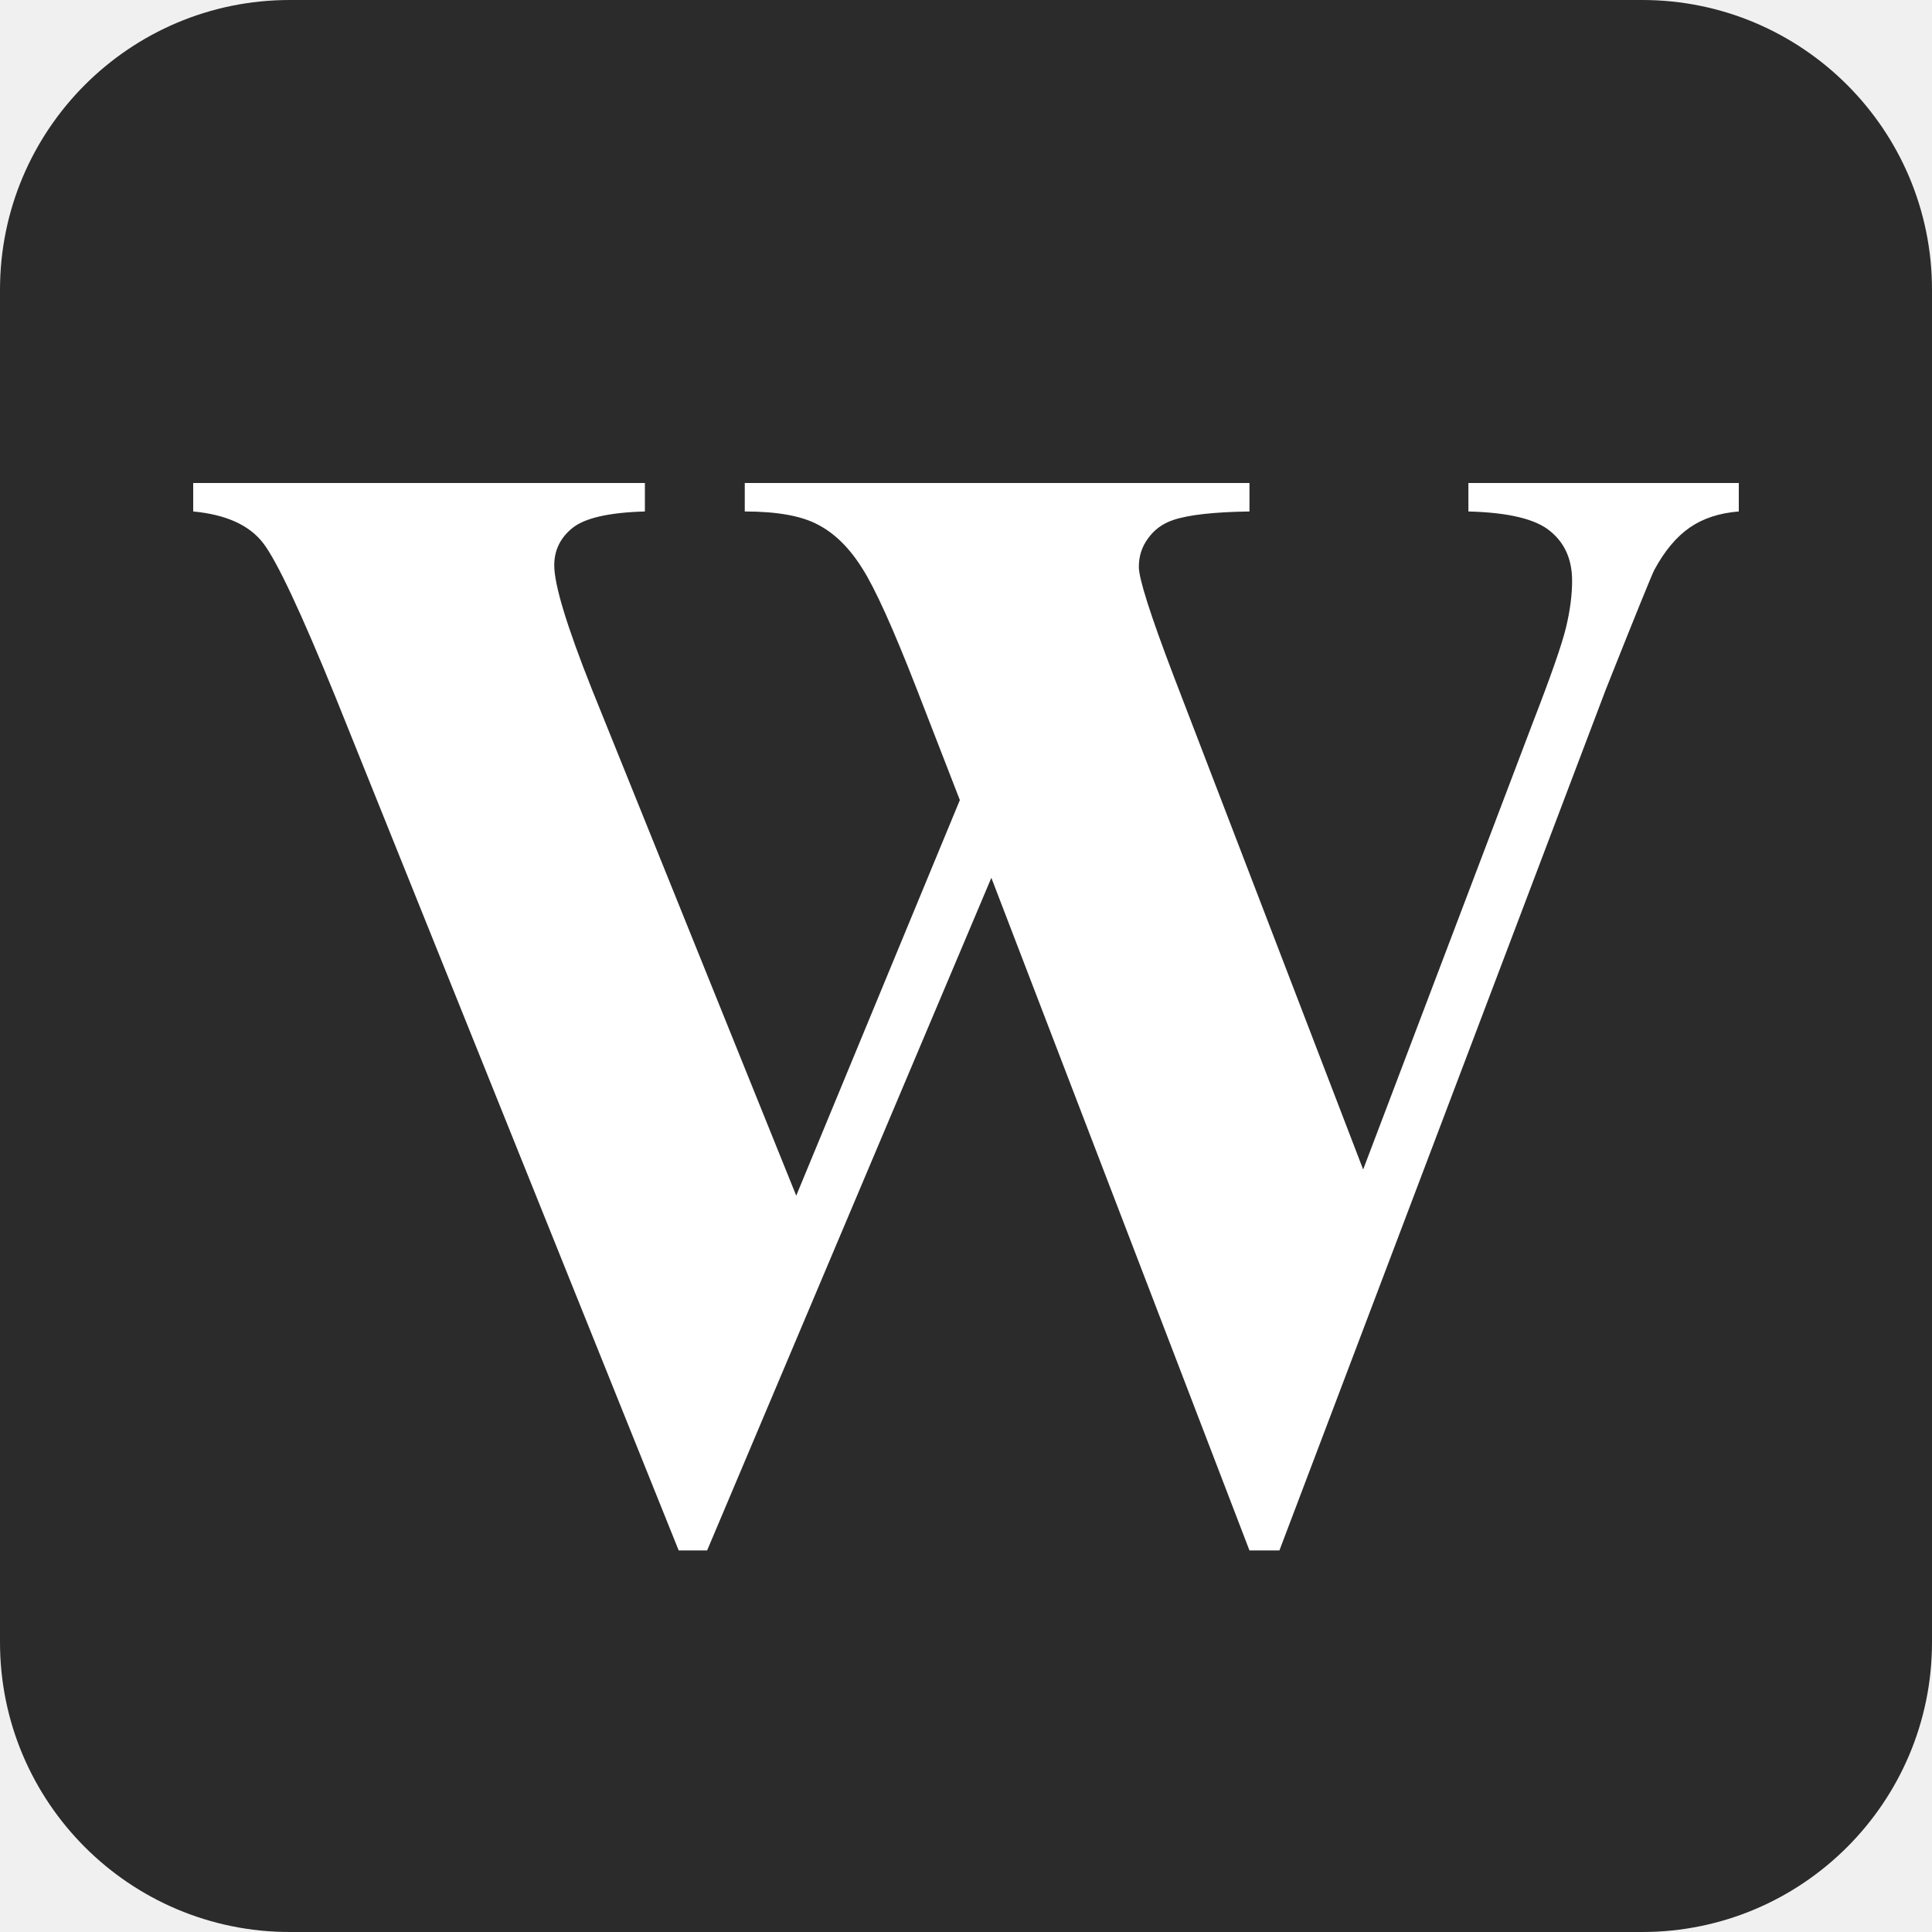
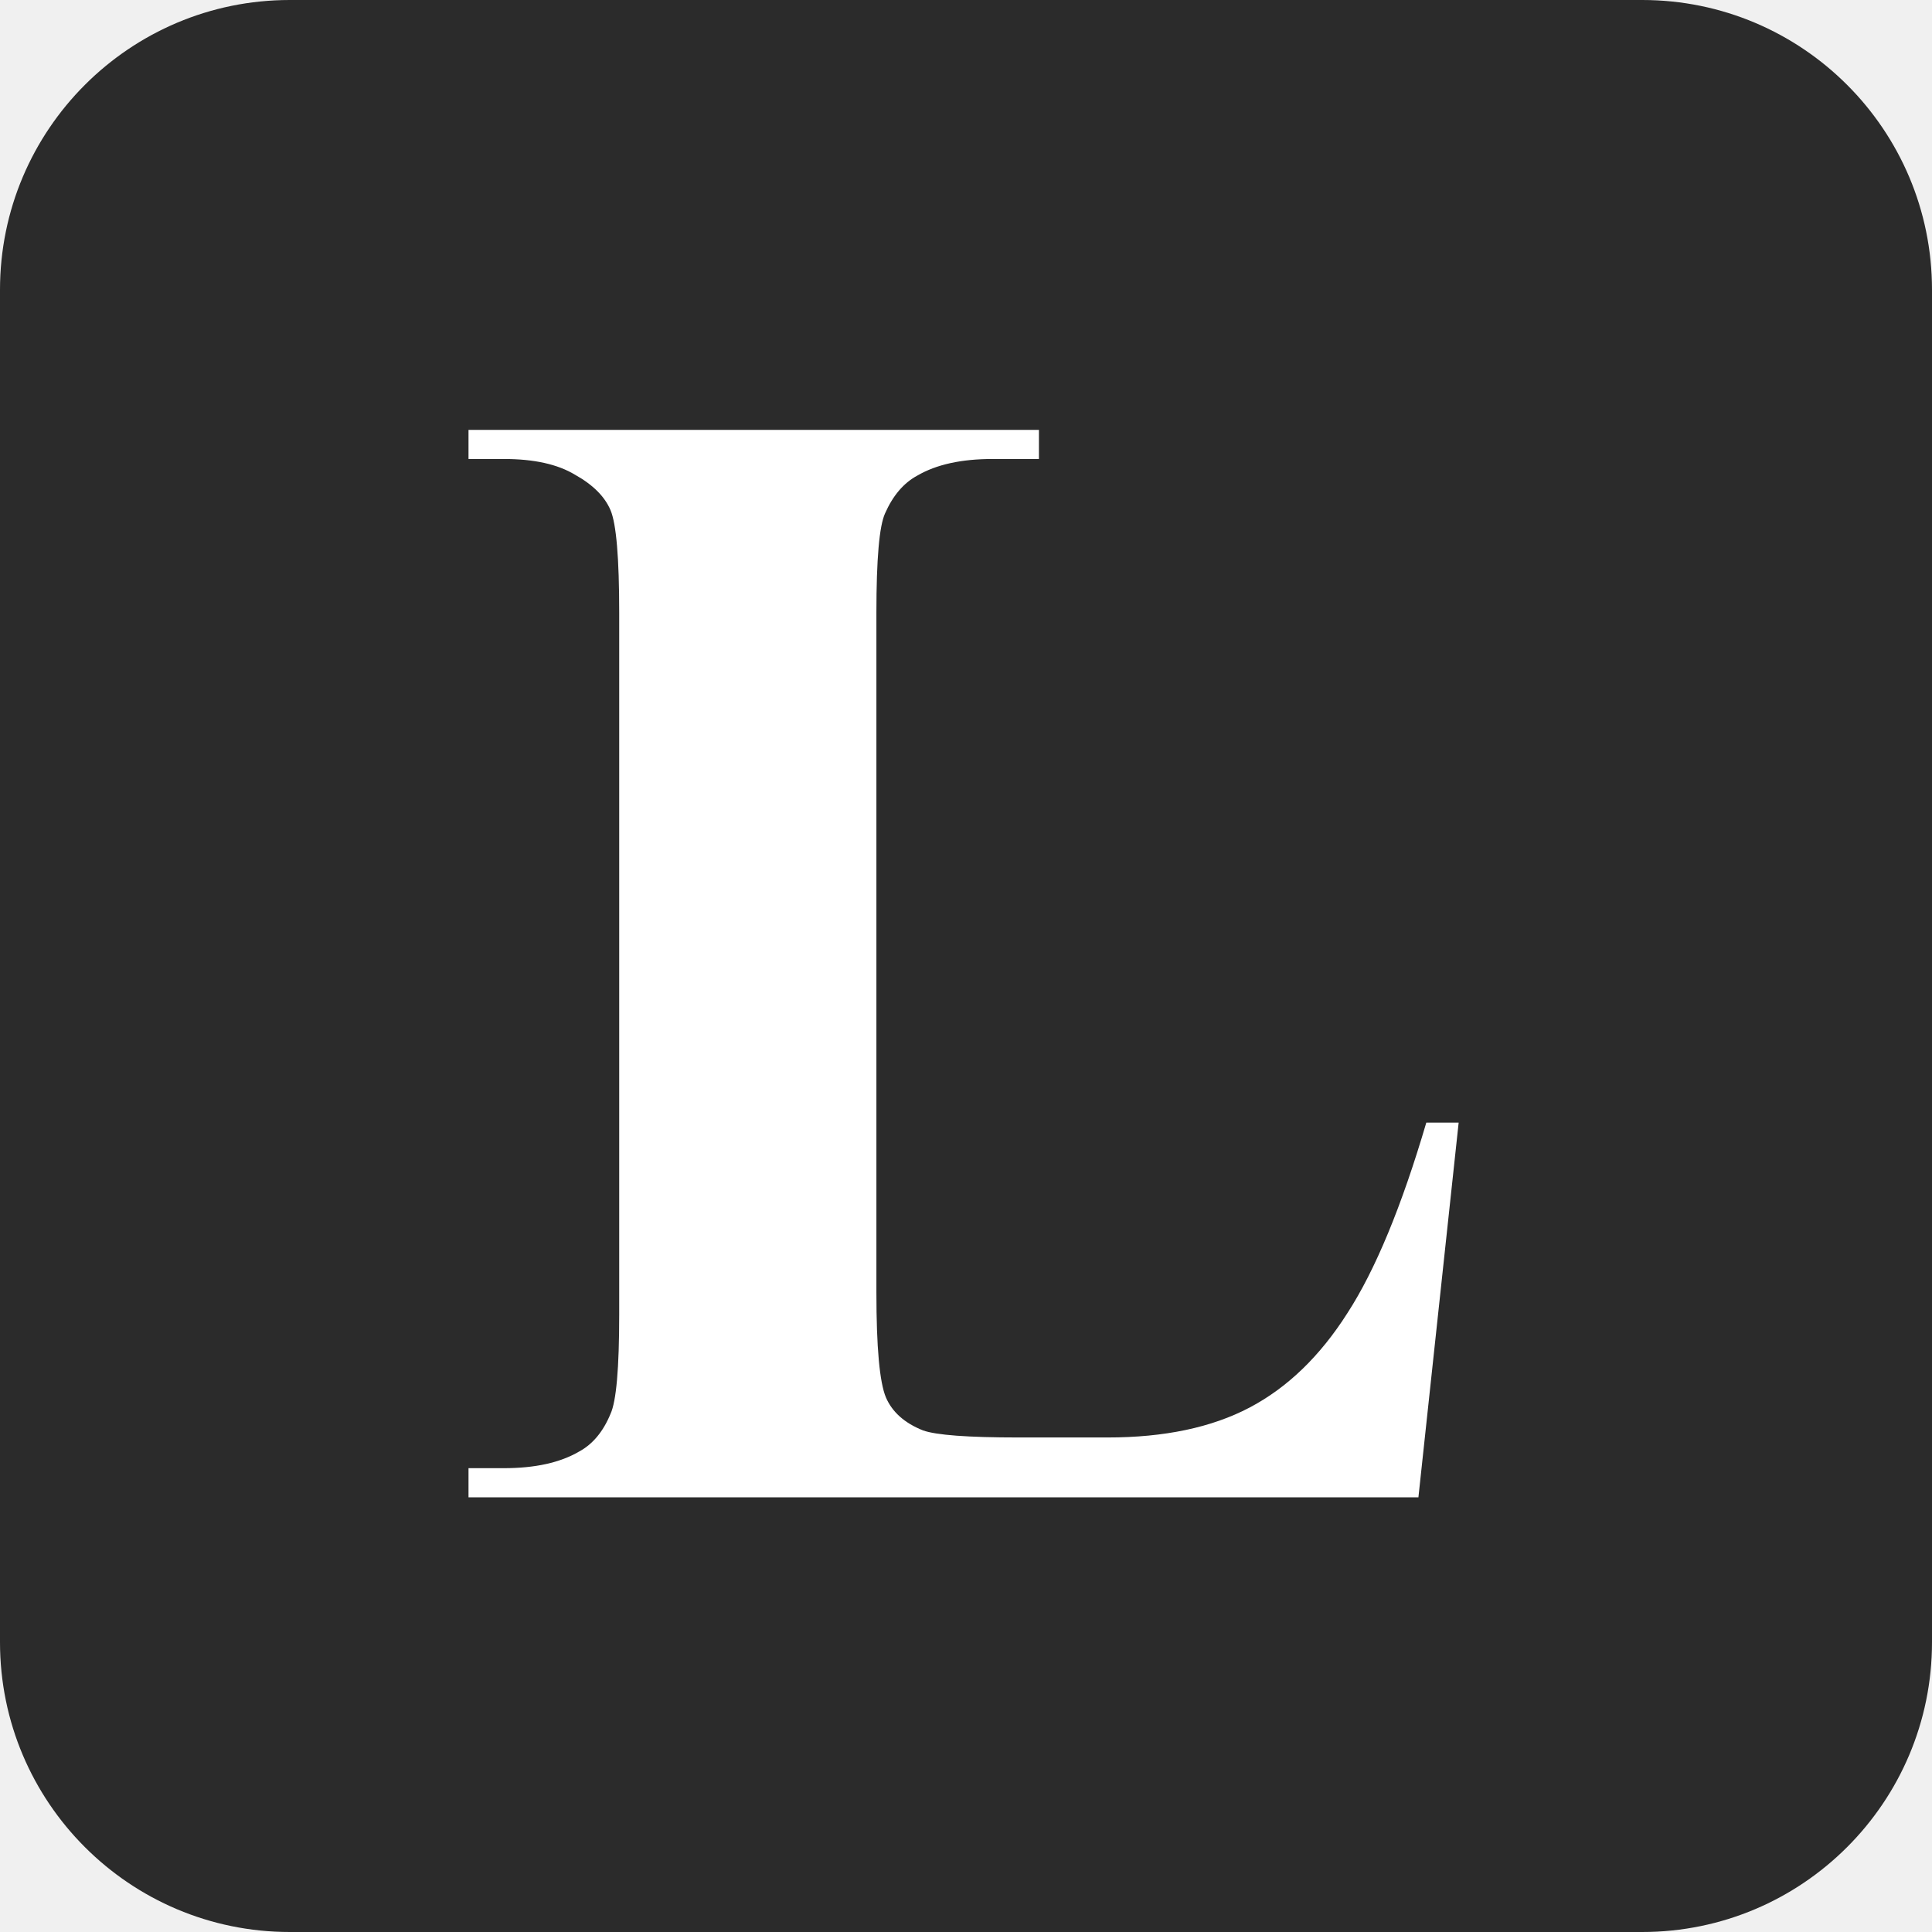
<svg xmlns="http://www.w3.org/2000/svg" width="400" height="400" viewBox="0 0 400 400" fill="none">
  <rect width="400" height="400" rx="60" fill="#2B2B2B" />
-   <path d="M360 100V105.895C355.971 106.214 352.578 107.329 349.821 109.242C347.064 111.154 344.626 114.075 342.505 118.005C341.869 119.28 338.529 127.512 332.485 142.702L264.891 321H258.688L205.249 181.74L146.402 321H140.517L69.582 144.614C62.372 126.875 57.336 116.146 54.473 112.428C51.61 108.71 46.786 106.533 40 105.895V100H133.519V105.895C125.991 106.108 120.954 107.276 118.41 109.401C115.971 111.419 114.751 113.969 114.751 117.049C114.751 121.086 117.349 129.637 122.545 142.702L164.851 247.546L198.728 165.647L189.821 142.702C184.944 130.168 181.18 121.829 178.529 117.686C175.878 113.437 172.803 110.41 169.304 108.604C165.911 106.798 160.875 105.895 154.195 105.895V100H258.688V105.895C251.372 106.002 246.123 106.586 242.942 107.648C240.716 108.392 238.966 109.666 237.694 111.472C236.421 113.172 235.785 115.137 235.785 117.368C235.785 119.811 238.171 127.3 242.942 139.834L282.227 242.128L317.376 149.554C321.087 139.994 323.366 133.461 324.215 129.955C325.063 126.45 325.487 123.21 325.487 120.236C325.487 115.881 324.003 112.481 321.034 110.038C318.065 107.489 312.392 106.108 304.016 105.895V100H360Z" fill="white" />
+   <path d="M302 232.422L293.669 310H97V303.97H104.351C110.776 303.97 115.948 302.829 119.869 300.547C122.7 299.026 124.878 296.418 126.402 292.724C127.6 290.117 128.199 283.271 128.199 272.189V126.811C128.199 115.511 127.6 108.449 126.402 105.624C125.205 102.799 122.754 100.354 119.052 98.29C115.458 96.117 110.558 95.03 104.351 95.03H97V89H215.1V95.03H205.462C199.037 95.03 193.865 96.171 189.944 98.453C187.113 99.974 184.88 102.582 183.247 106.276C182.049 108.883 181.45 115.729 181.45 126.811V267.625C181.45 278.925 182.104 286.151 183.41 289.302C184.717 292.344 187.276 294.626 191.088 296.147C193.81 297.125 200.398 297.614 210.853 297.614H229.311C241.072 297.614 250.873 295.549 258.713 291.42C266.554 287.292 273.305 280.772 278.968 271.863C284.74 262.953 290.185 249.806 295.303 232.422H302Z" fill="white" />
</svg>
